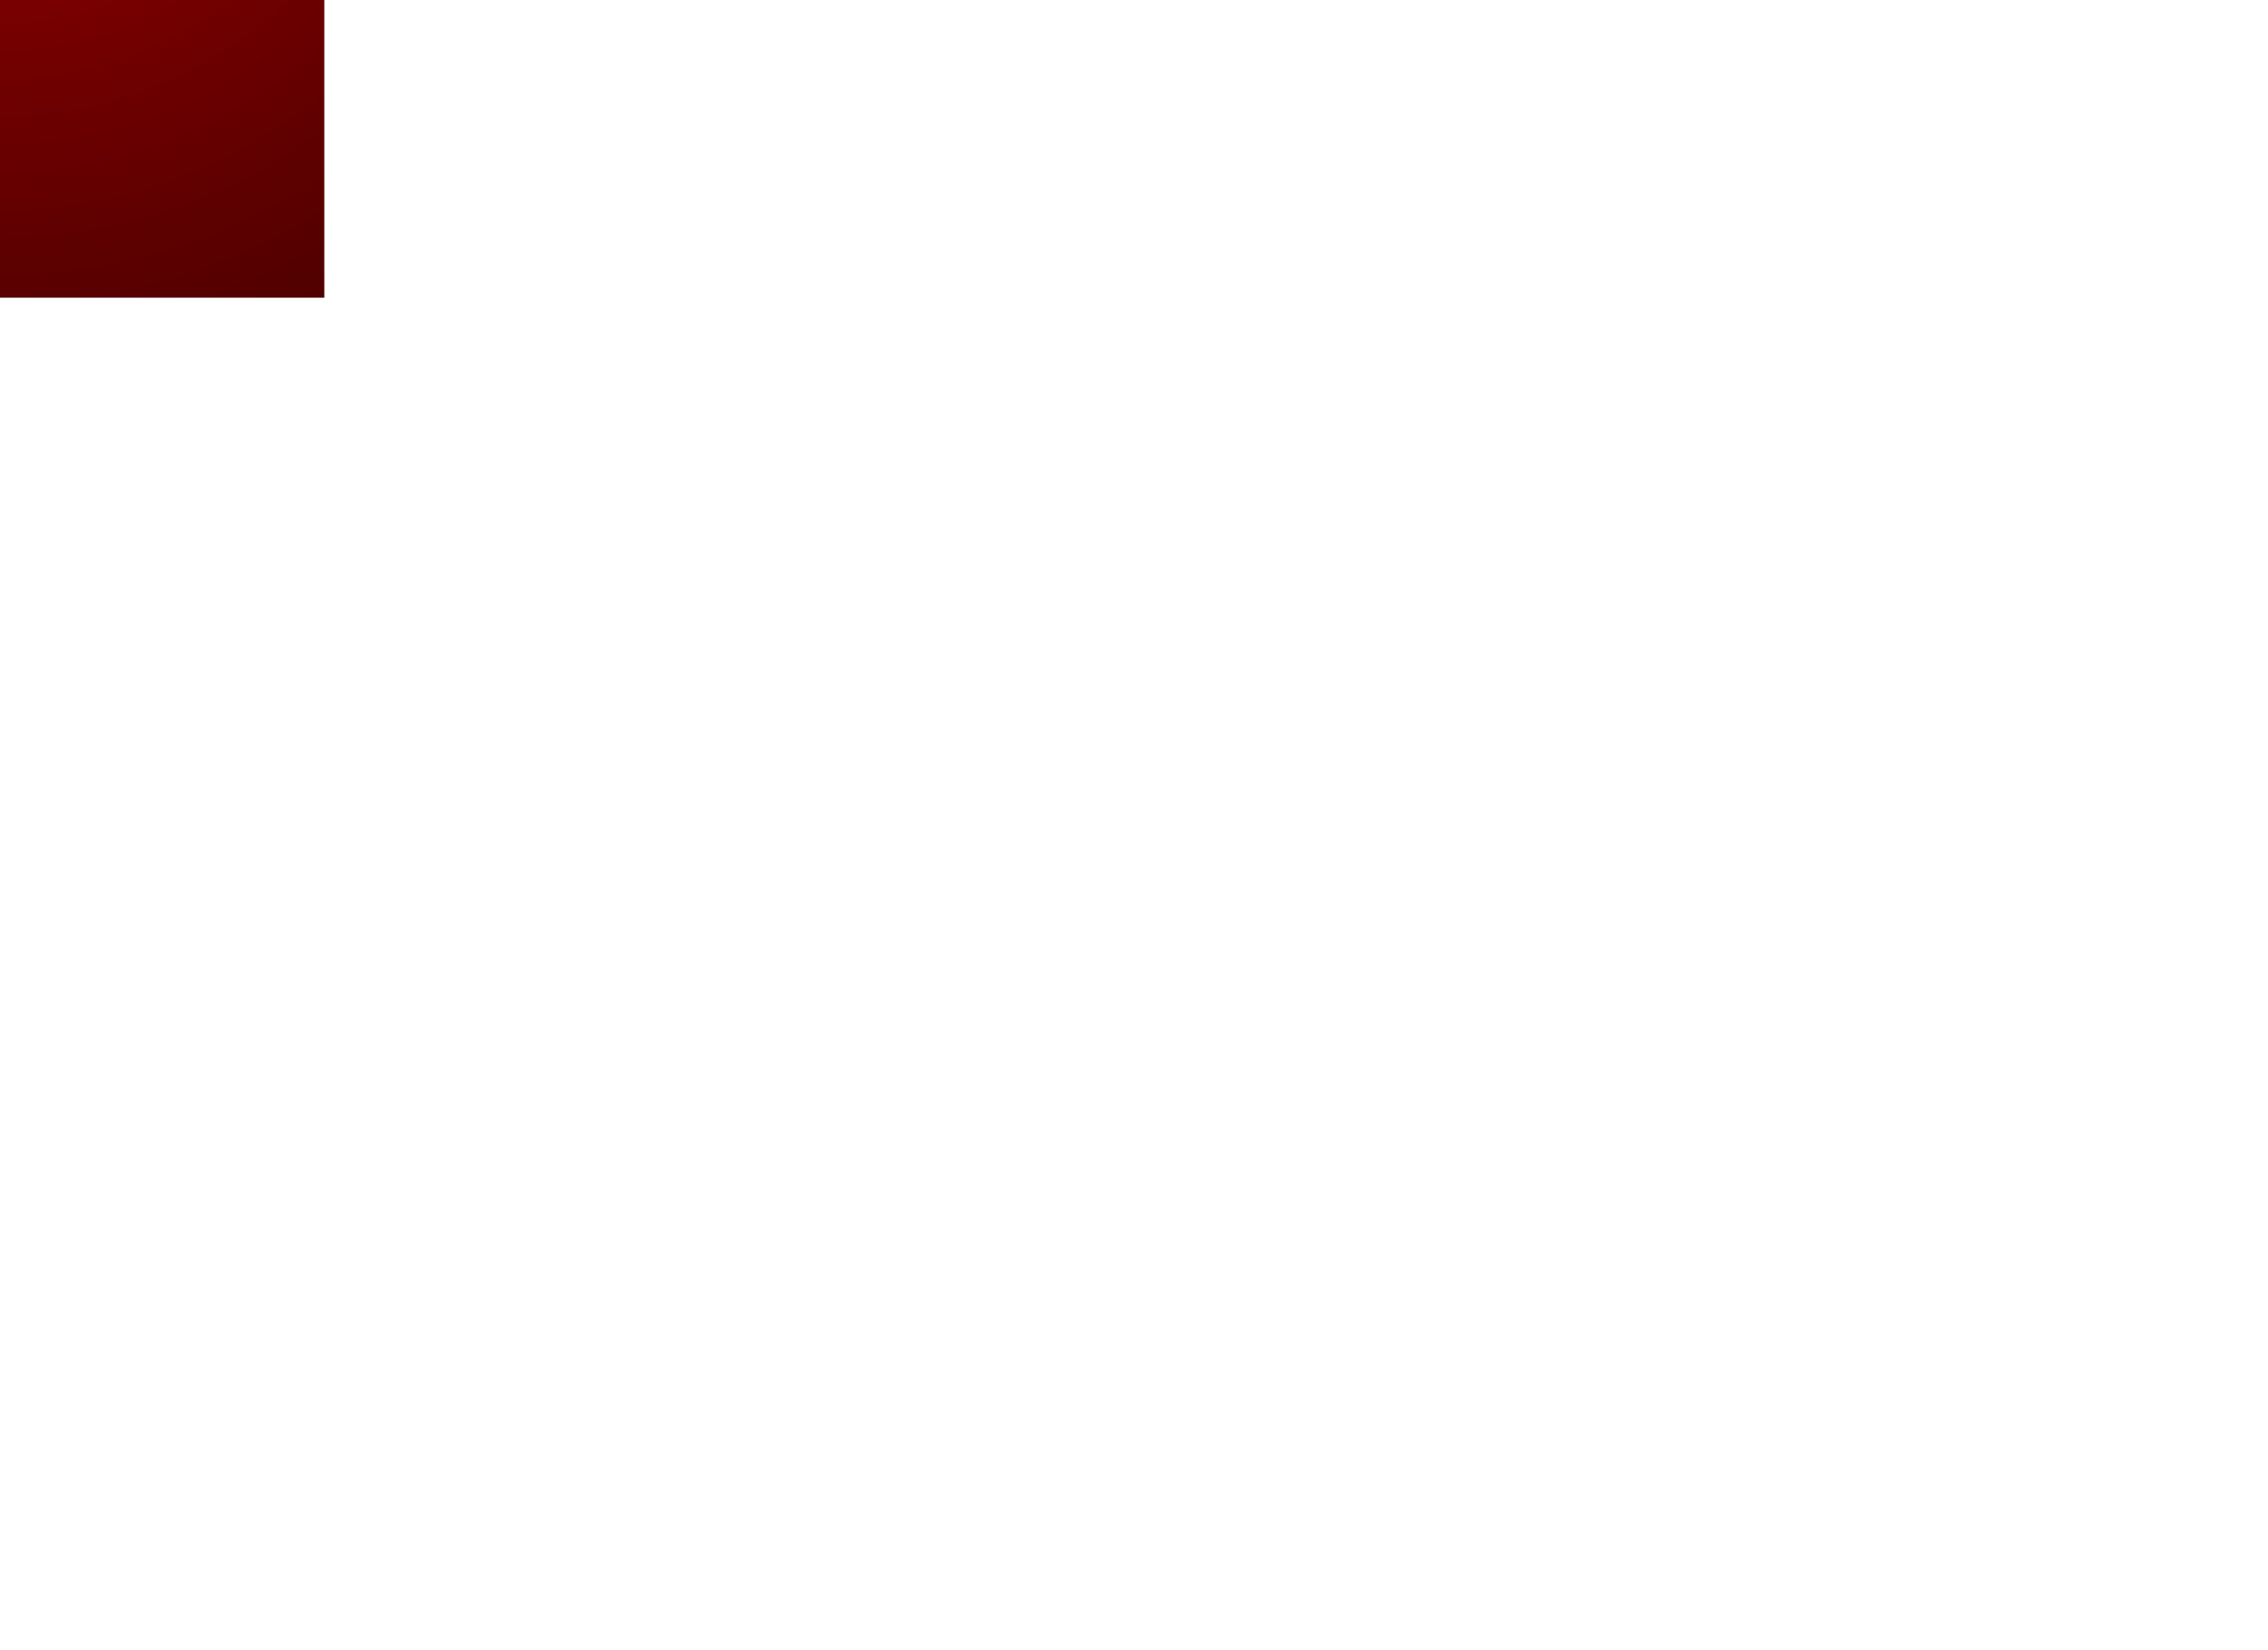
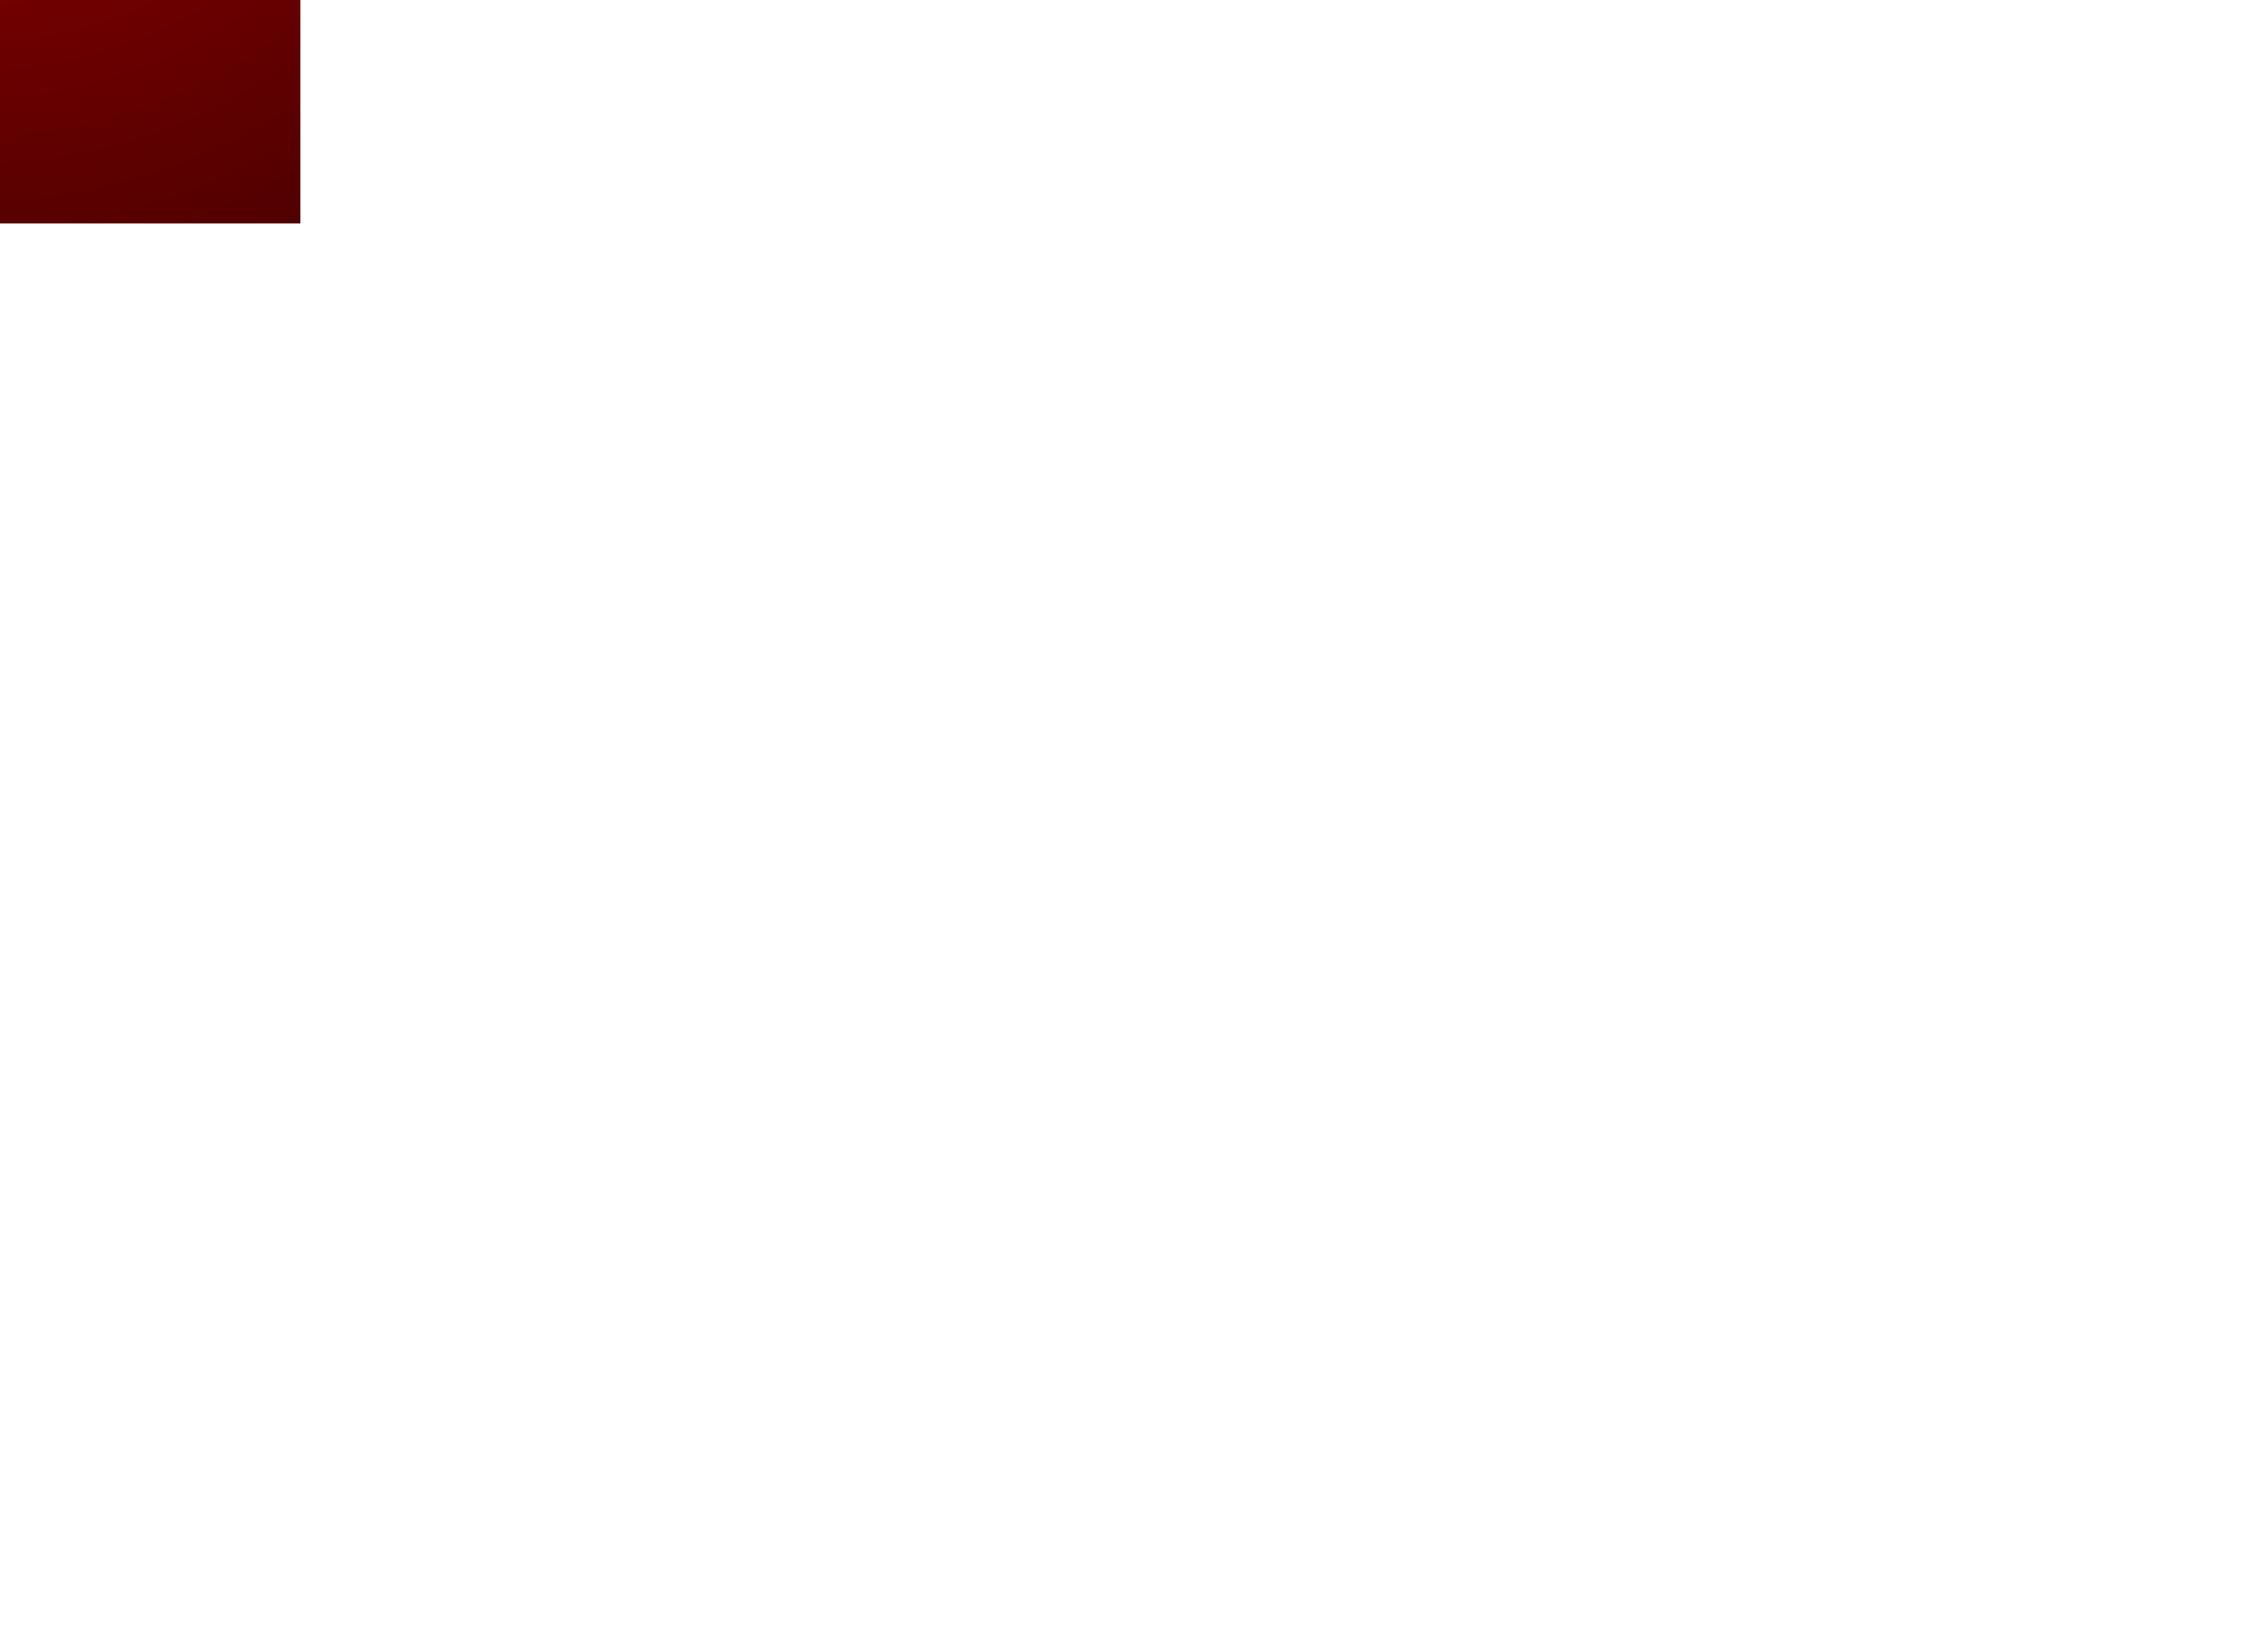
<svg xmlns="http://www.w3.org/2000/svg" xmlns:xlink="http://www.w3.org/1999/xlink" version="1.1" preserveAspectRatio="none" x="0px" y="0px" width="550px" height="400px" viewBox="0 0 550 400">
  <defs>
    <radialGradient id="Gradient_1" gradientUnits="userSpaceOnUse" cx="0" cy="0" r="346.688" fx="0" fy="0" gradientTransform="matrix( 1, 0, 0, 0.9997476, -6.05,-90.5) " spreadMethod="pad">
      <stop offset="0%" stop-color="#990000" />
      <stop offset="100%" stop-color="#000000" />
    </radialGradient>
    <g id="Graphics_Symbol_28_0_Layer0_0_FILL">
      <path fill="url(#Gradient_1)" stroke="none" d=" M 72.85 -90.2 L -84.4 -90.2 -84.4 54.2 72.85 54.2 72.85 -90.2 Z" />
    </g>
  </defs>
-   <g transform="matrix( 1, 0, 0, 1, 5.8,18) ">
+   <g transform="matrix( 1, 0, 0, 1, 0,0) ">
    <g transform="matrix( 1, 0, 0, 1, 0,0) ">
      <use xlink:href="#Graphics_Symbol_28_0_Layer0_0_FILL" />
    </g>
  </g>
</svg>
